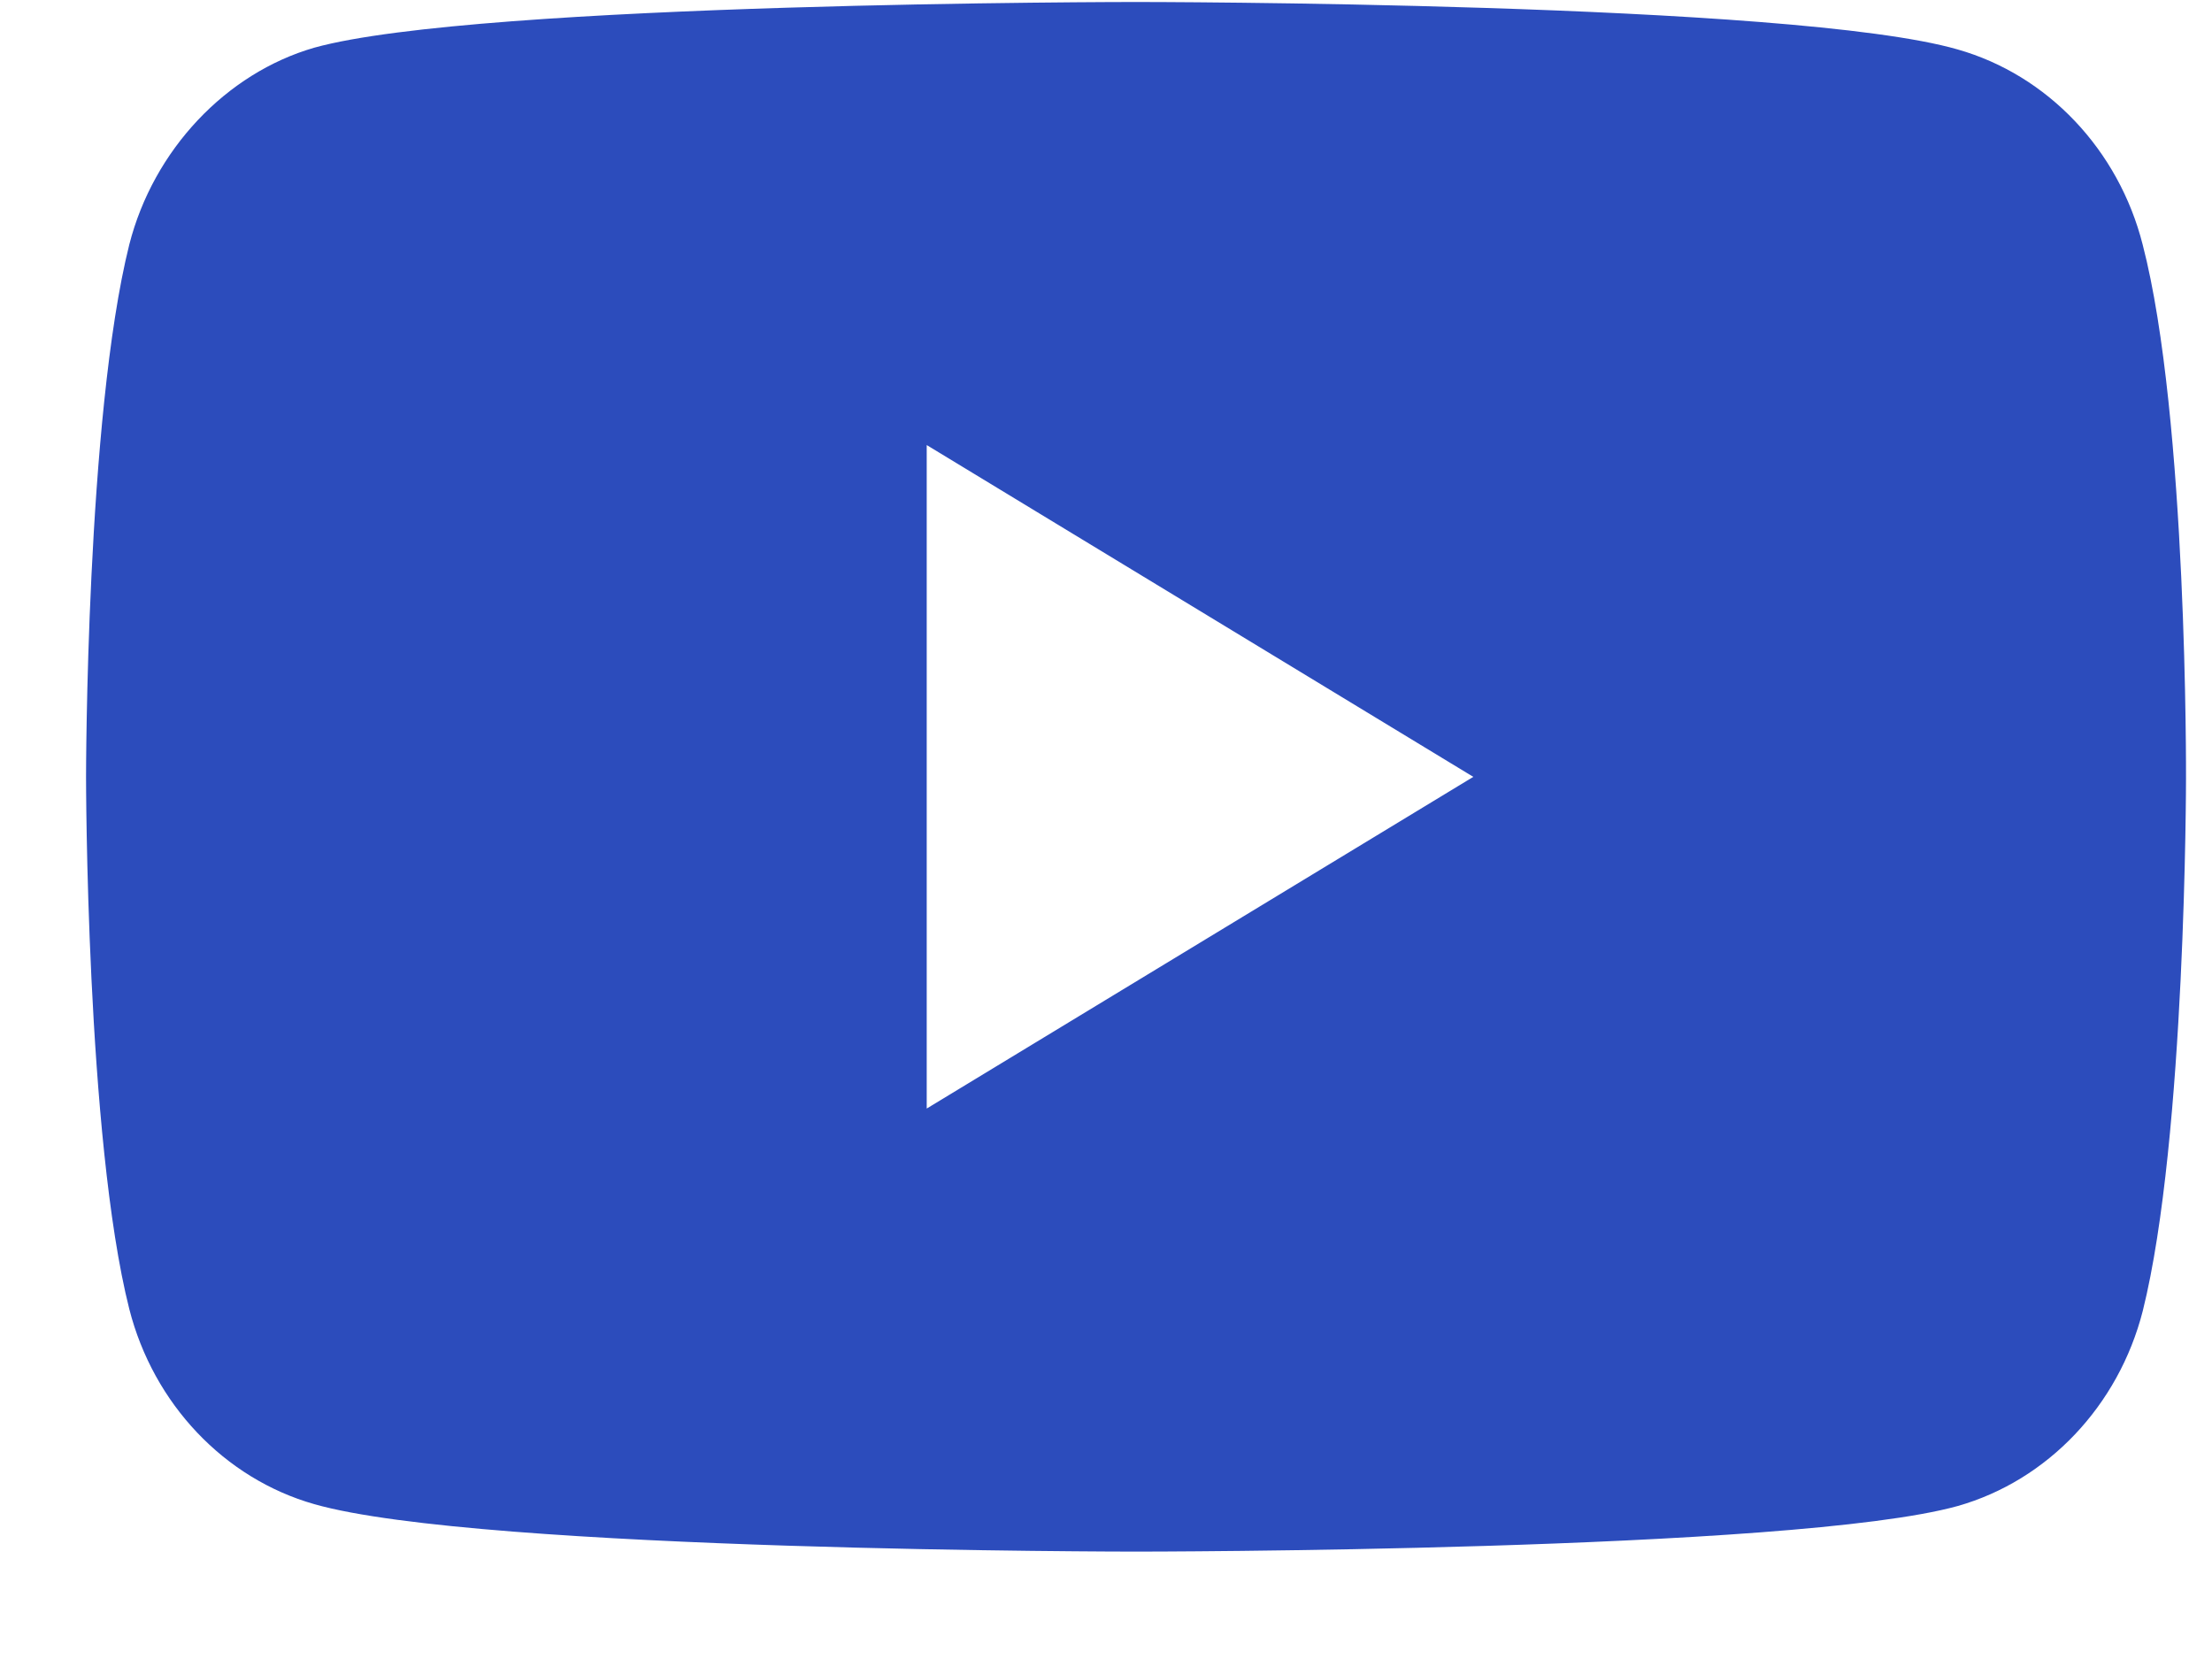
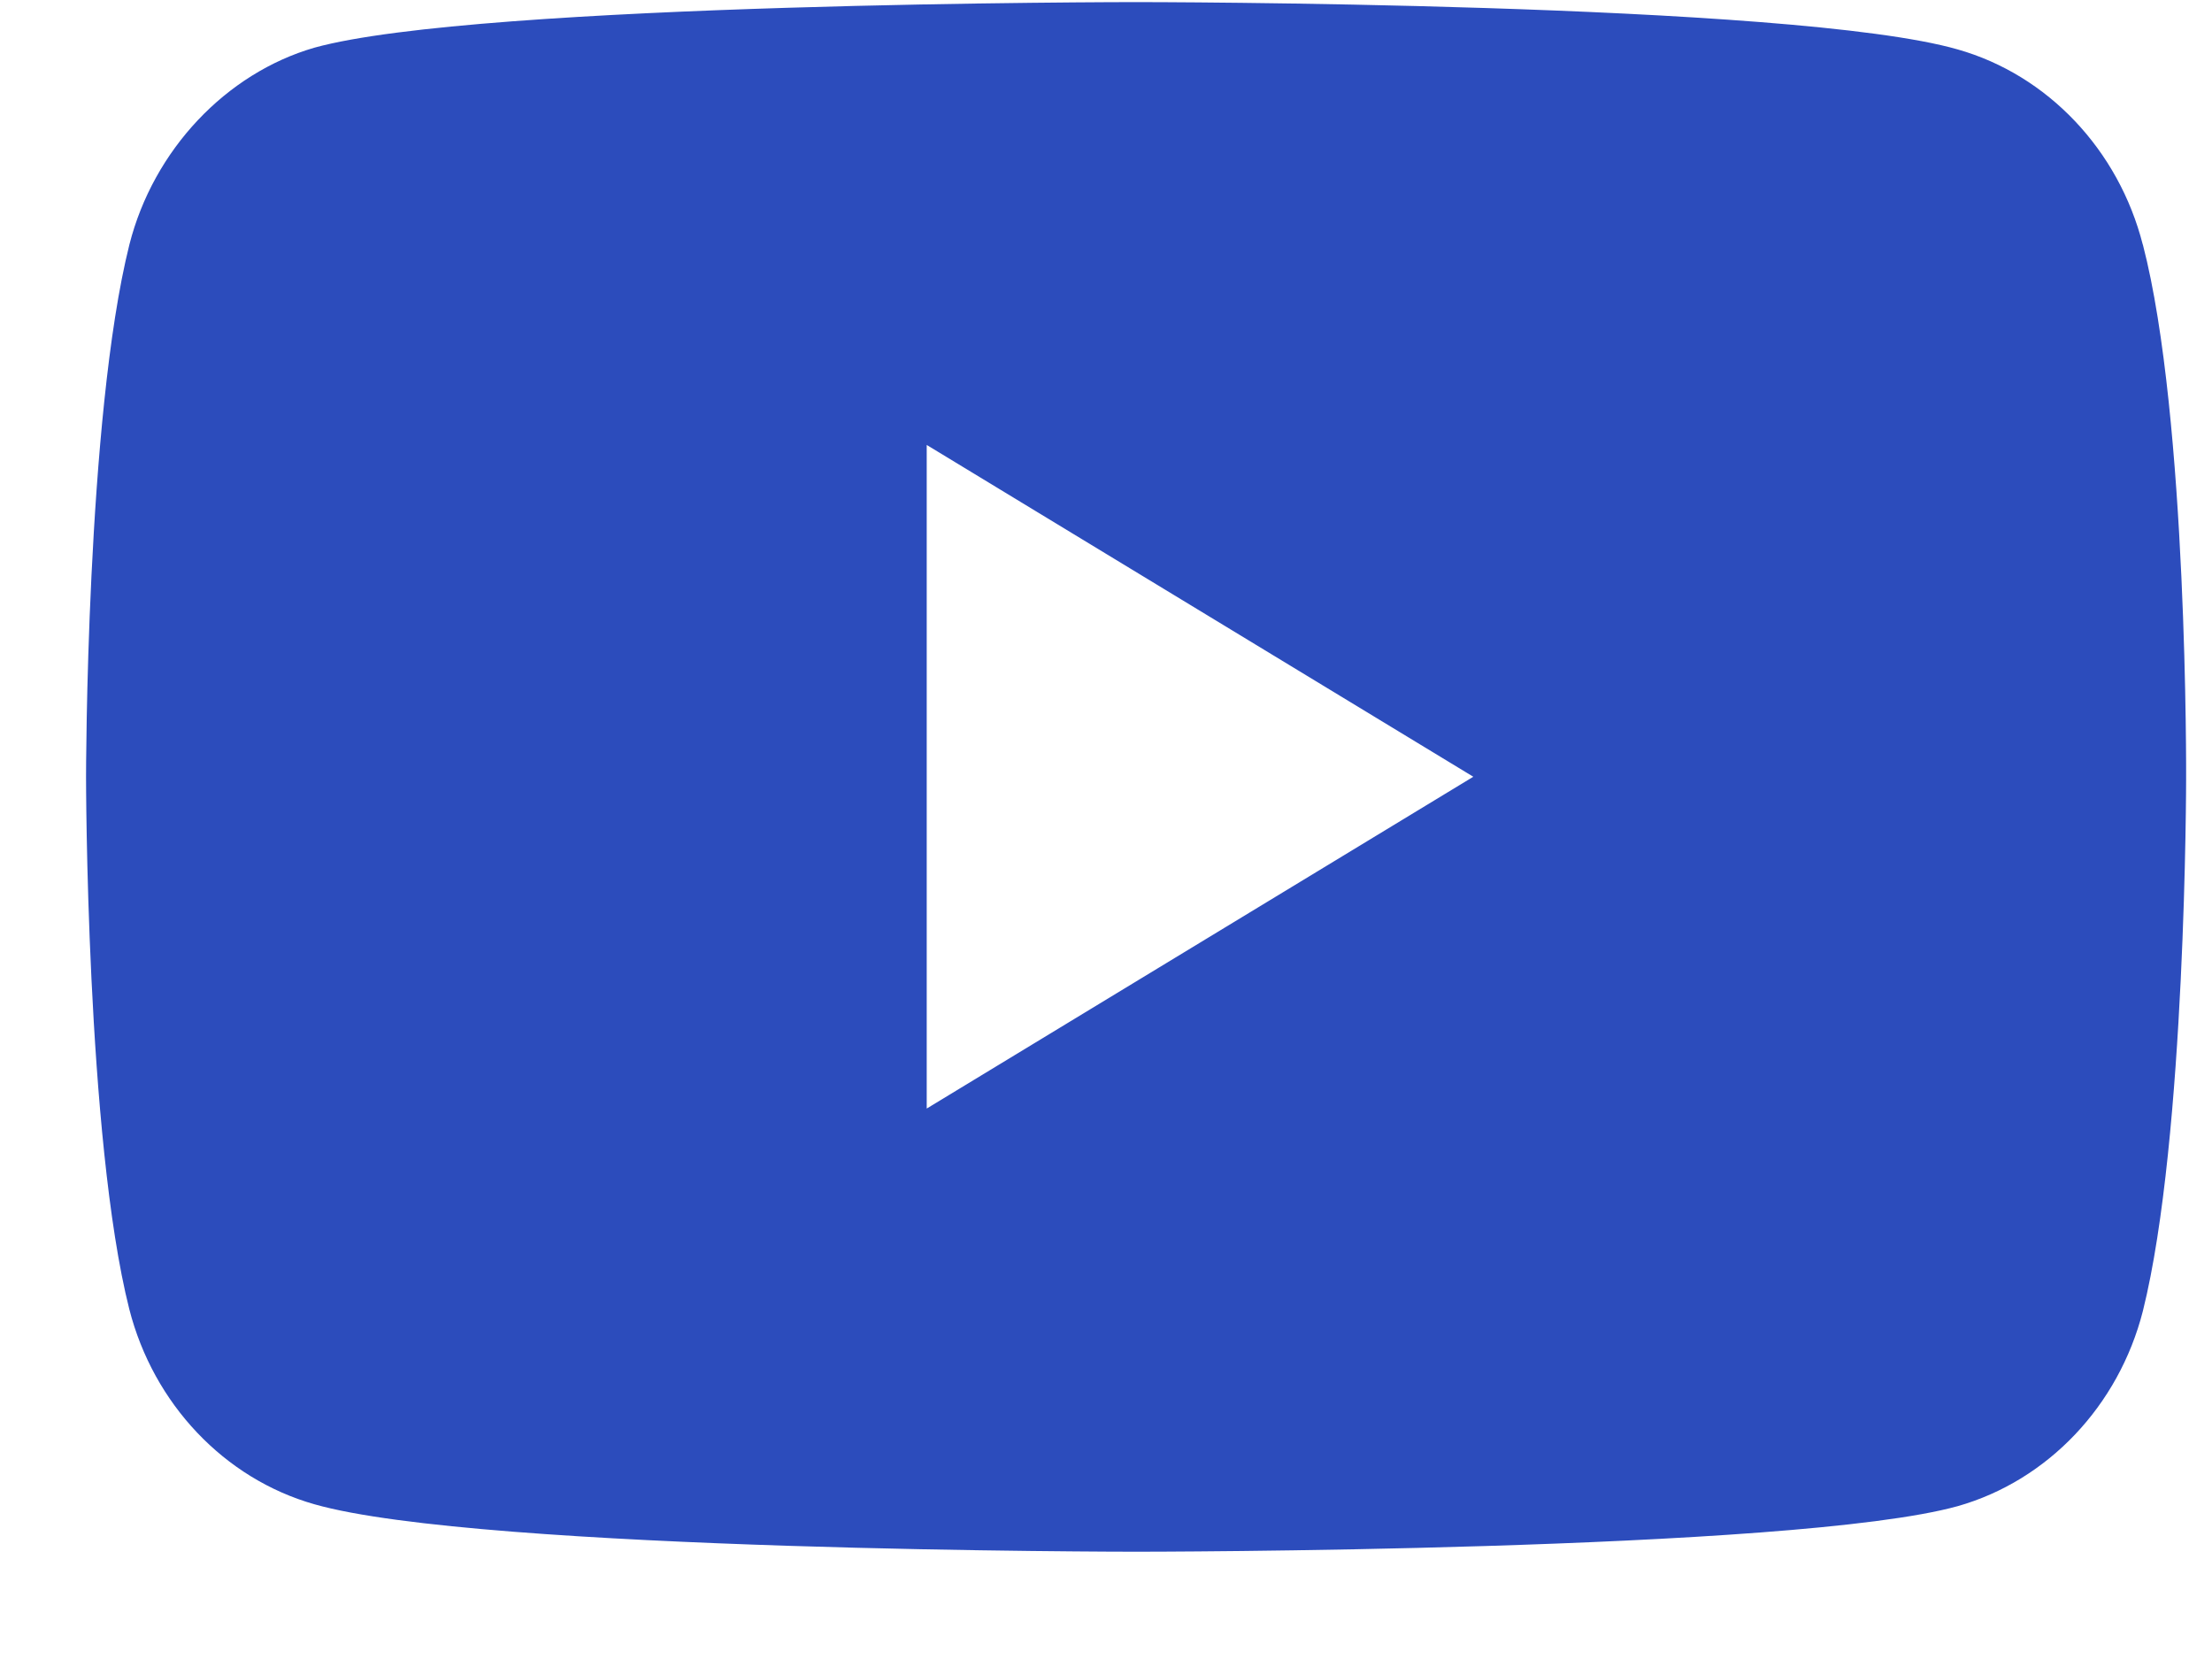
- <svg xmlns="http://www.w3.org/2000/svg" width="20" height="15" viewBox="0 0 20 15" fill="none">
-   <path d="M19.373 2.211C19.155 1.353 18.513 0.678 17.7 0.447C16.214 0.018 10.271 0.018 10.271 0.018C10.271 0.018 4.328 0.018 2.842 0.431C2.045 0.661 1.388 1.354 1.169 2.211C0.778 3.776 0.778 7.024 0.778 7.024C0.778 7.024 0.778 10.287 1.169 11.836C1.388 12.694 2.029 13.369 2.842 13.6C4.344 14.029 10.271 14.029 10.271 14.029C10.271 14.029 16.214 14.029 17.7 13.617C18.514 13.386 19.155 12.71 19.374 11.853C19.765 10.287 19.765 7.04 19.765 7.04C19.765 7.04 19.78 3.776 19.373 2.211ZM8.379 10.023V4.024L13.321 7.024L8.379 10.023Z" fill="#2C4CBC" />
+ <svg xmlns="http://www.w3.org/2000/svg" width="20" height="15" fill="none">
+   <path d="M19.374 2.211c-.219-.857-.86-1.533-1.673-1.764-1.486-.428-7.429-.428-7.429-.428s-5.943 0-7.429.412c-.798.231-1.455.923-1.673 1.78C.778 3.776.778 7.024.778 7.024s0 3.264.391 4.813c.219.857.86 1.533 1.674 1.764 1.501.429 7.429.429 7.429.429s5.943 0 7.429-.412c.813-.231 1.455-.906 1.674-1.764.391-1.566.391-4.813.391-4.813s.016-3.264-.391-4.829zM8.379 10.023v-6l4.942 3-4.942 3z" fill="#2c4cbc" />
</svg>
